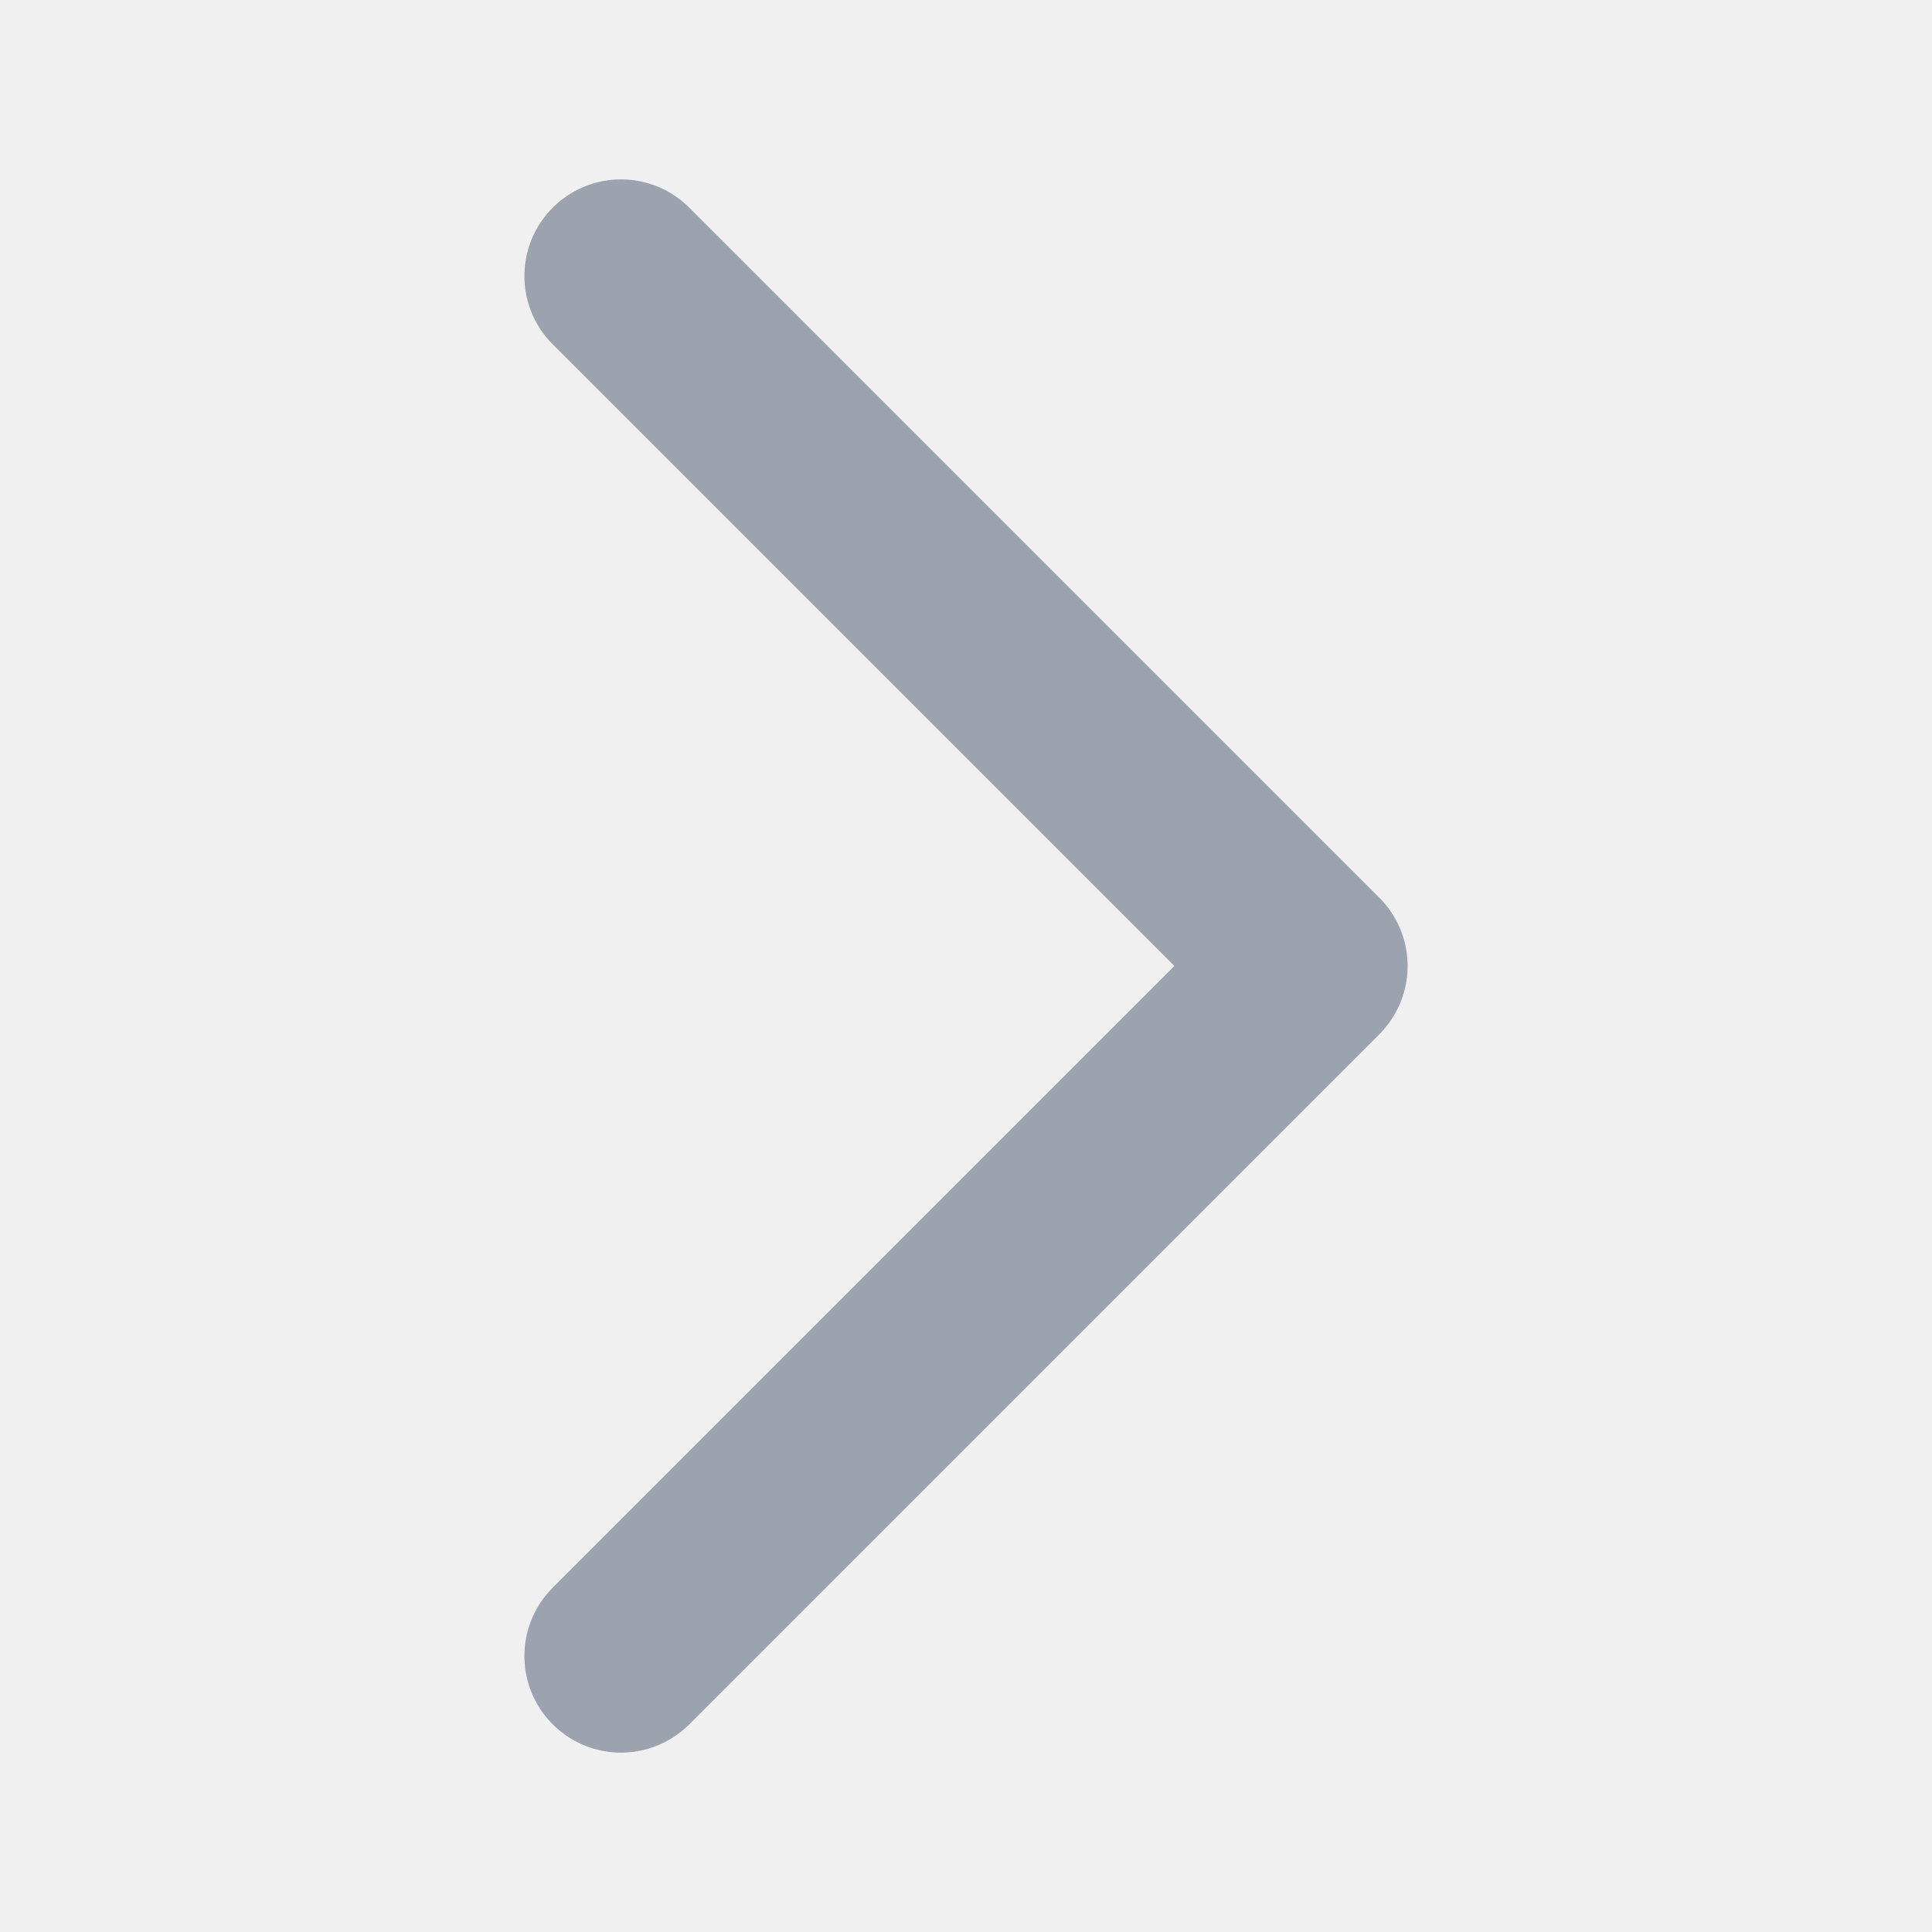
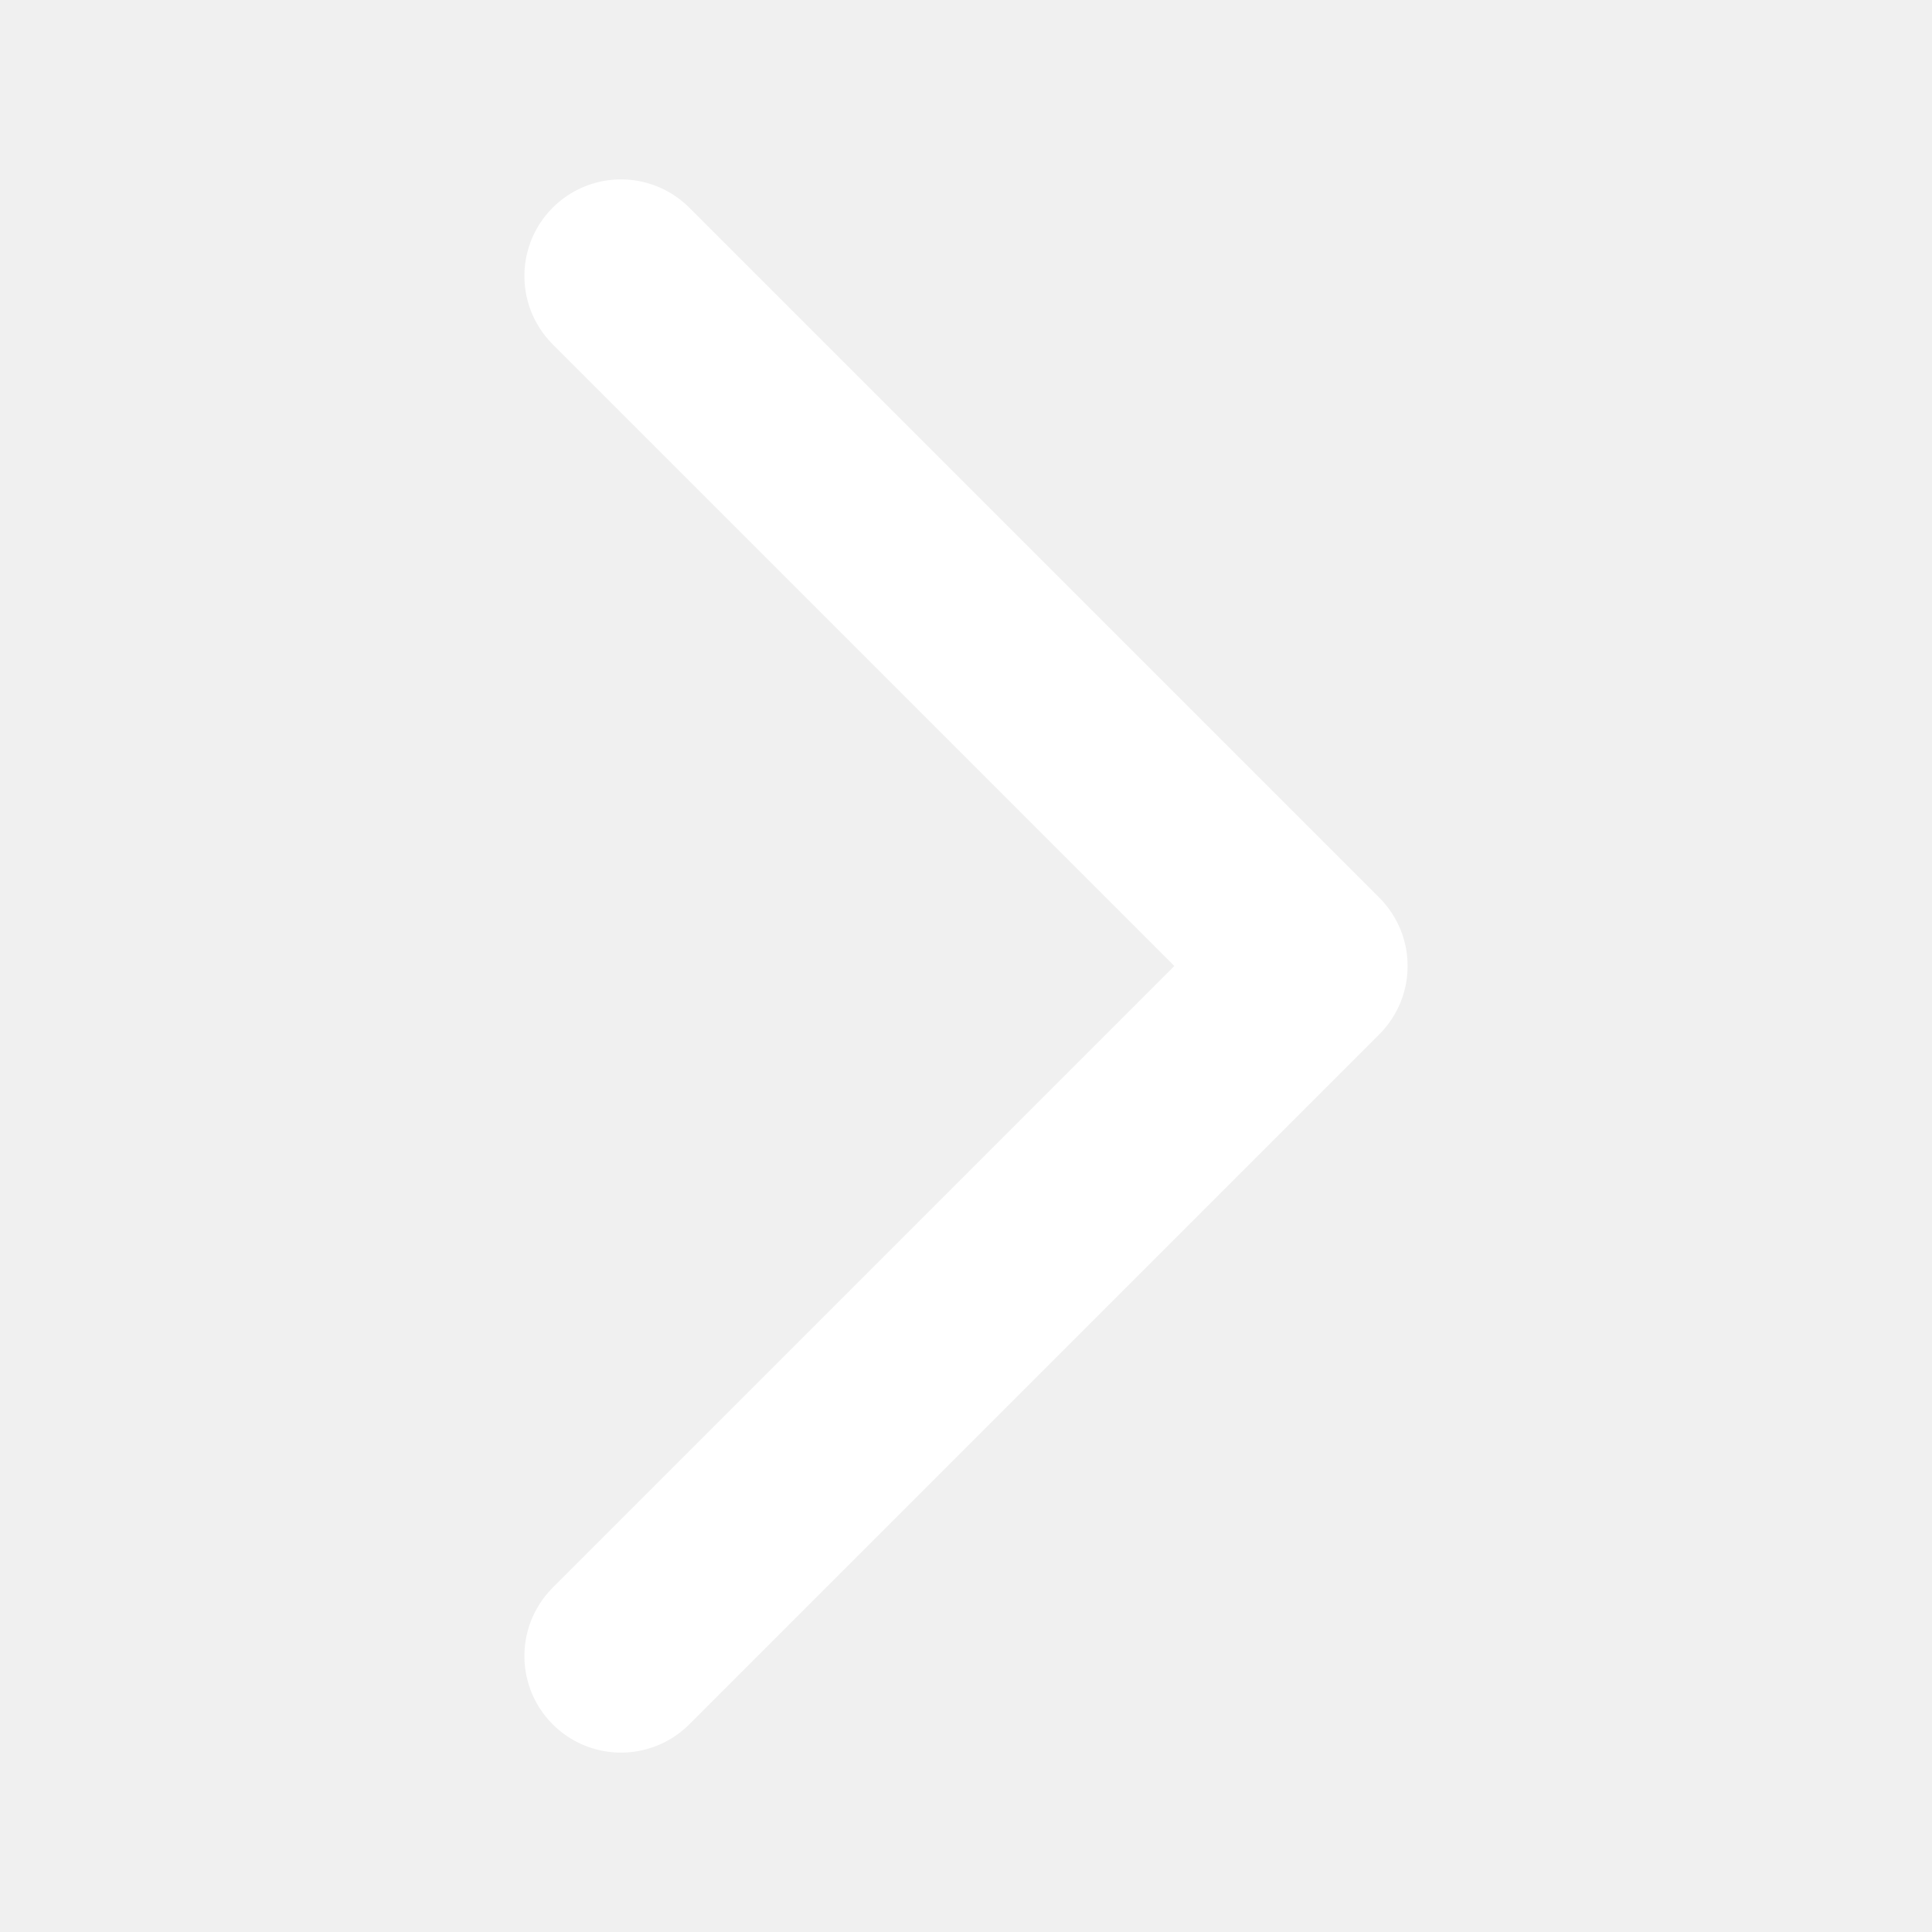
<svg xmlns="http://www.w3.org/2000/svg" viewBox="0 0 40 40" fill="none">
-   <path d="M 12.857 5.714 L 27.143 20 L 12.857 34.286" stroke="#9CA3AF" stroke-width="4" stroke-linecap="round" stroke-linejoin="round" />
+   <path d="M 12.857 5.714 L 27.143 20 L 12.857 34.286" stroke="#FFFFFF" stroke-width="4" stroke-linecap="round" stroke-linejoin="round" />
</svg>
